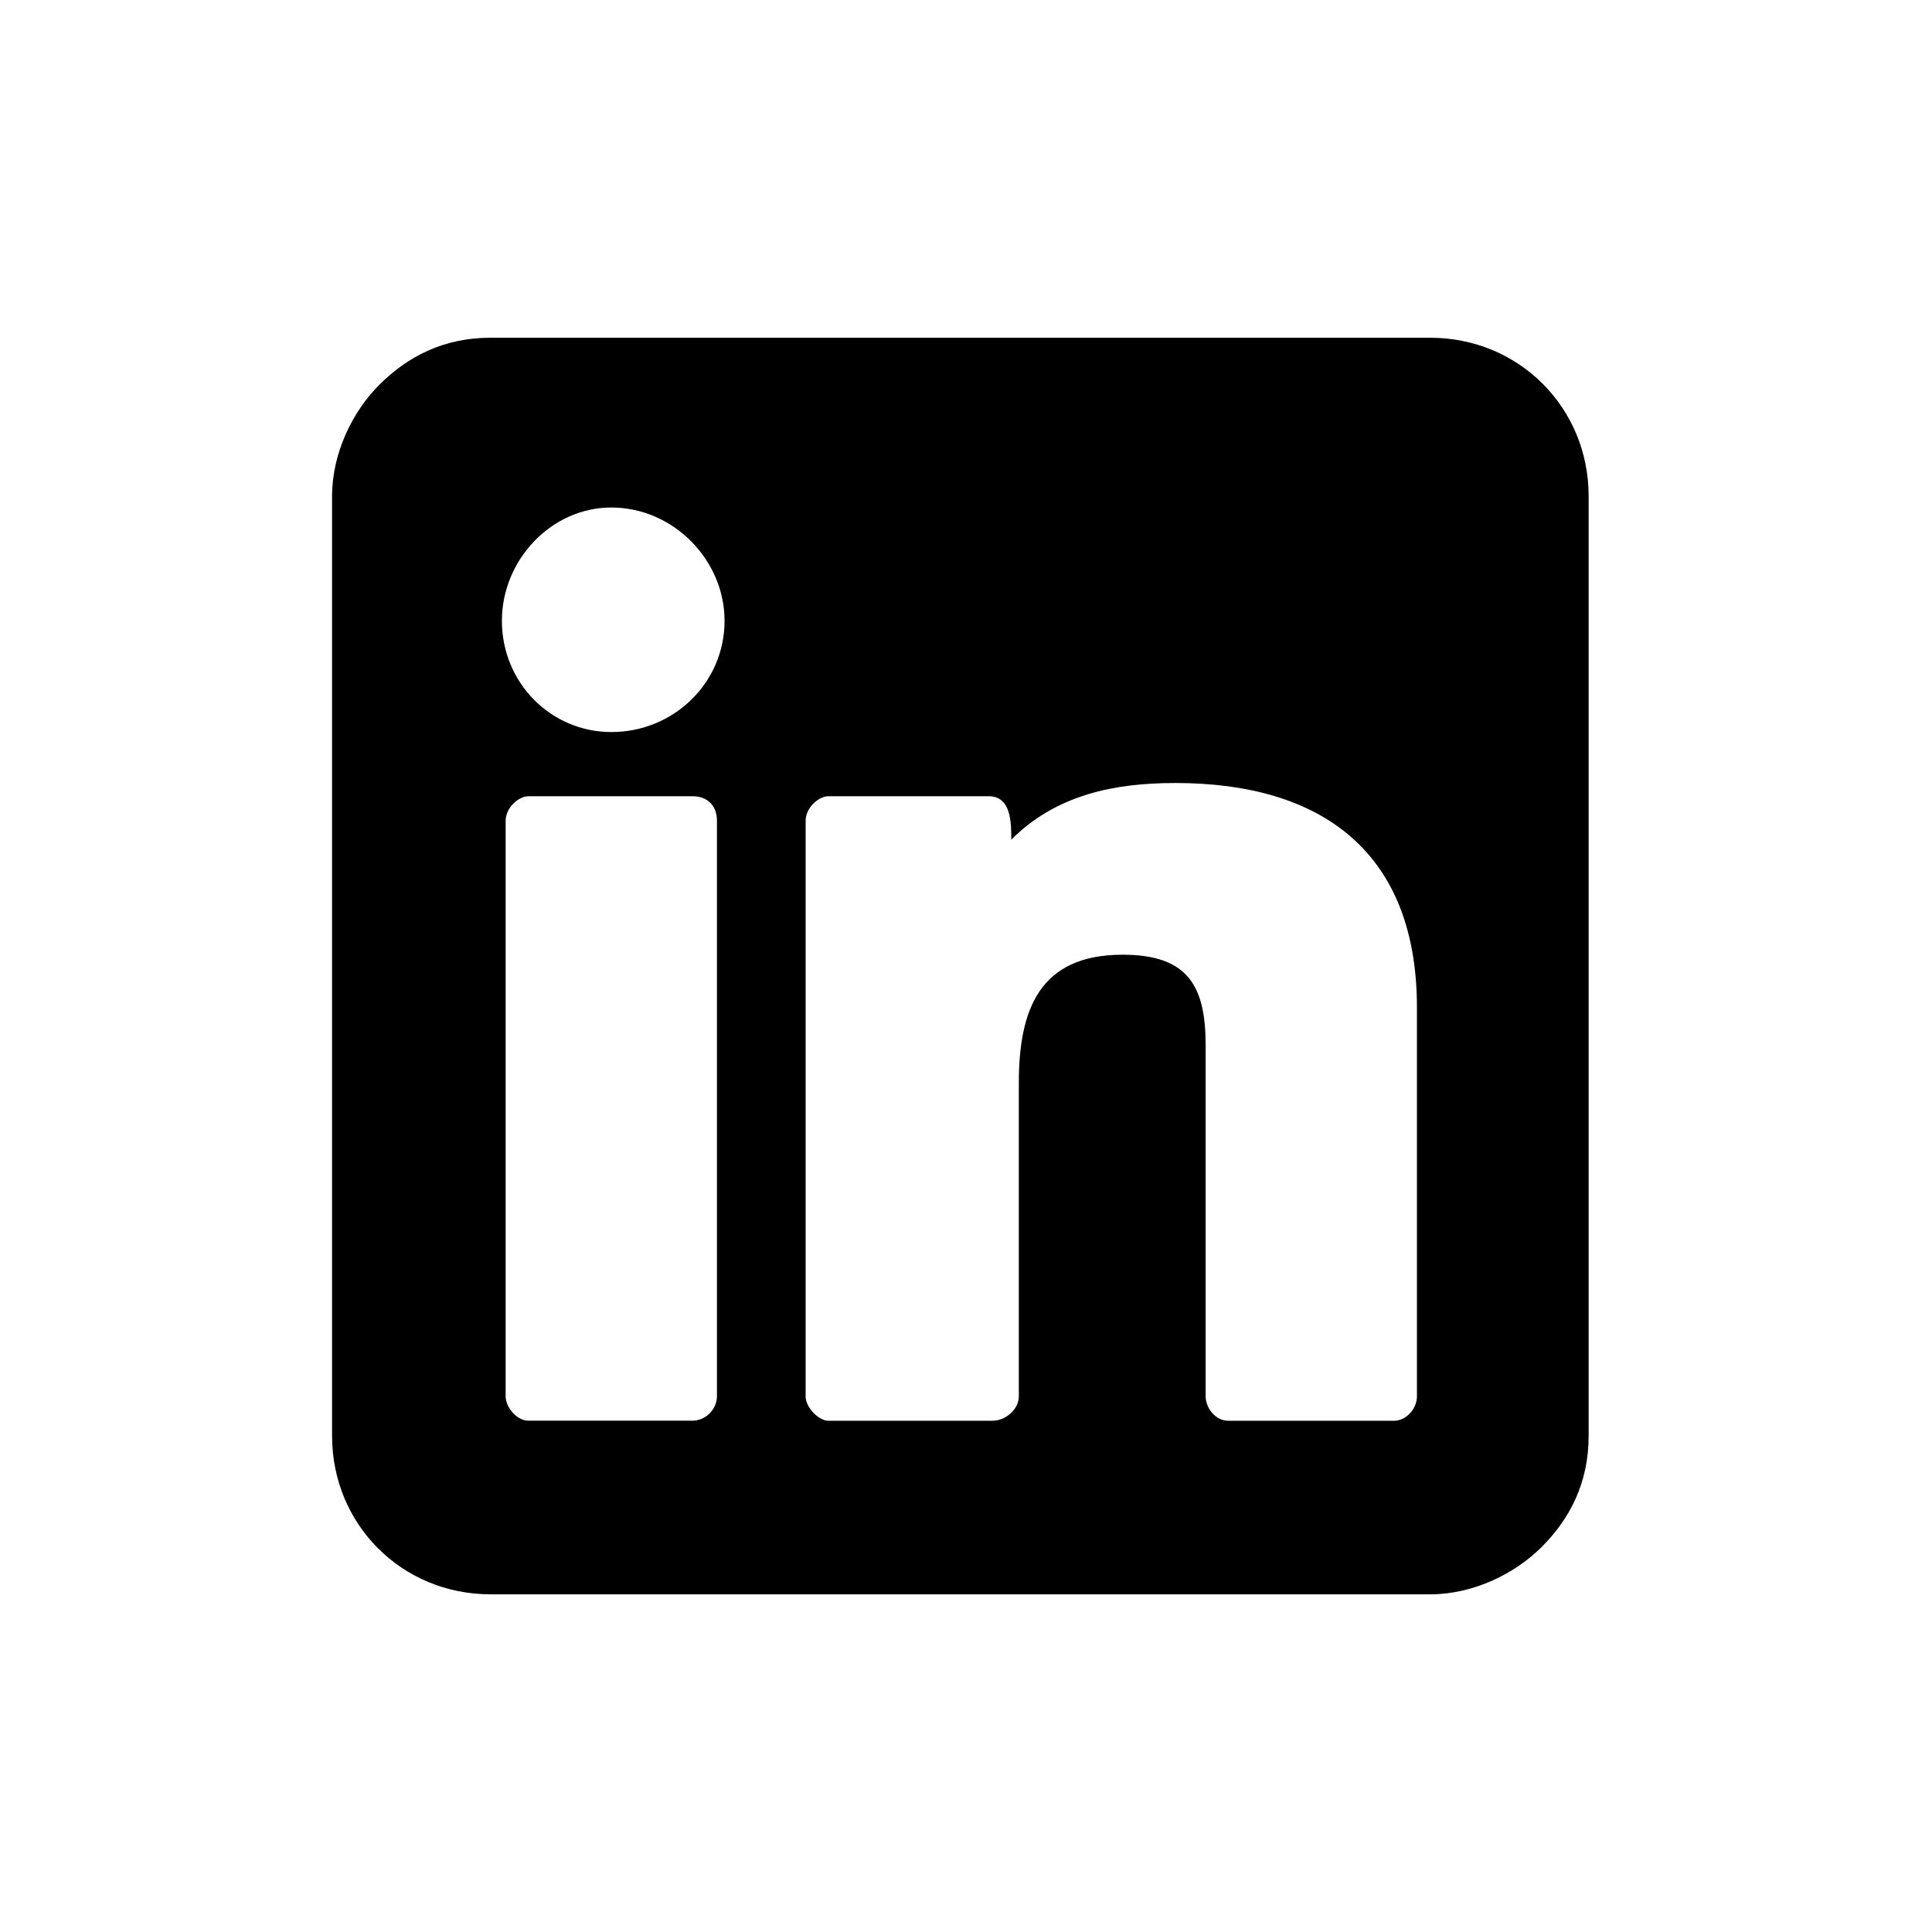
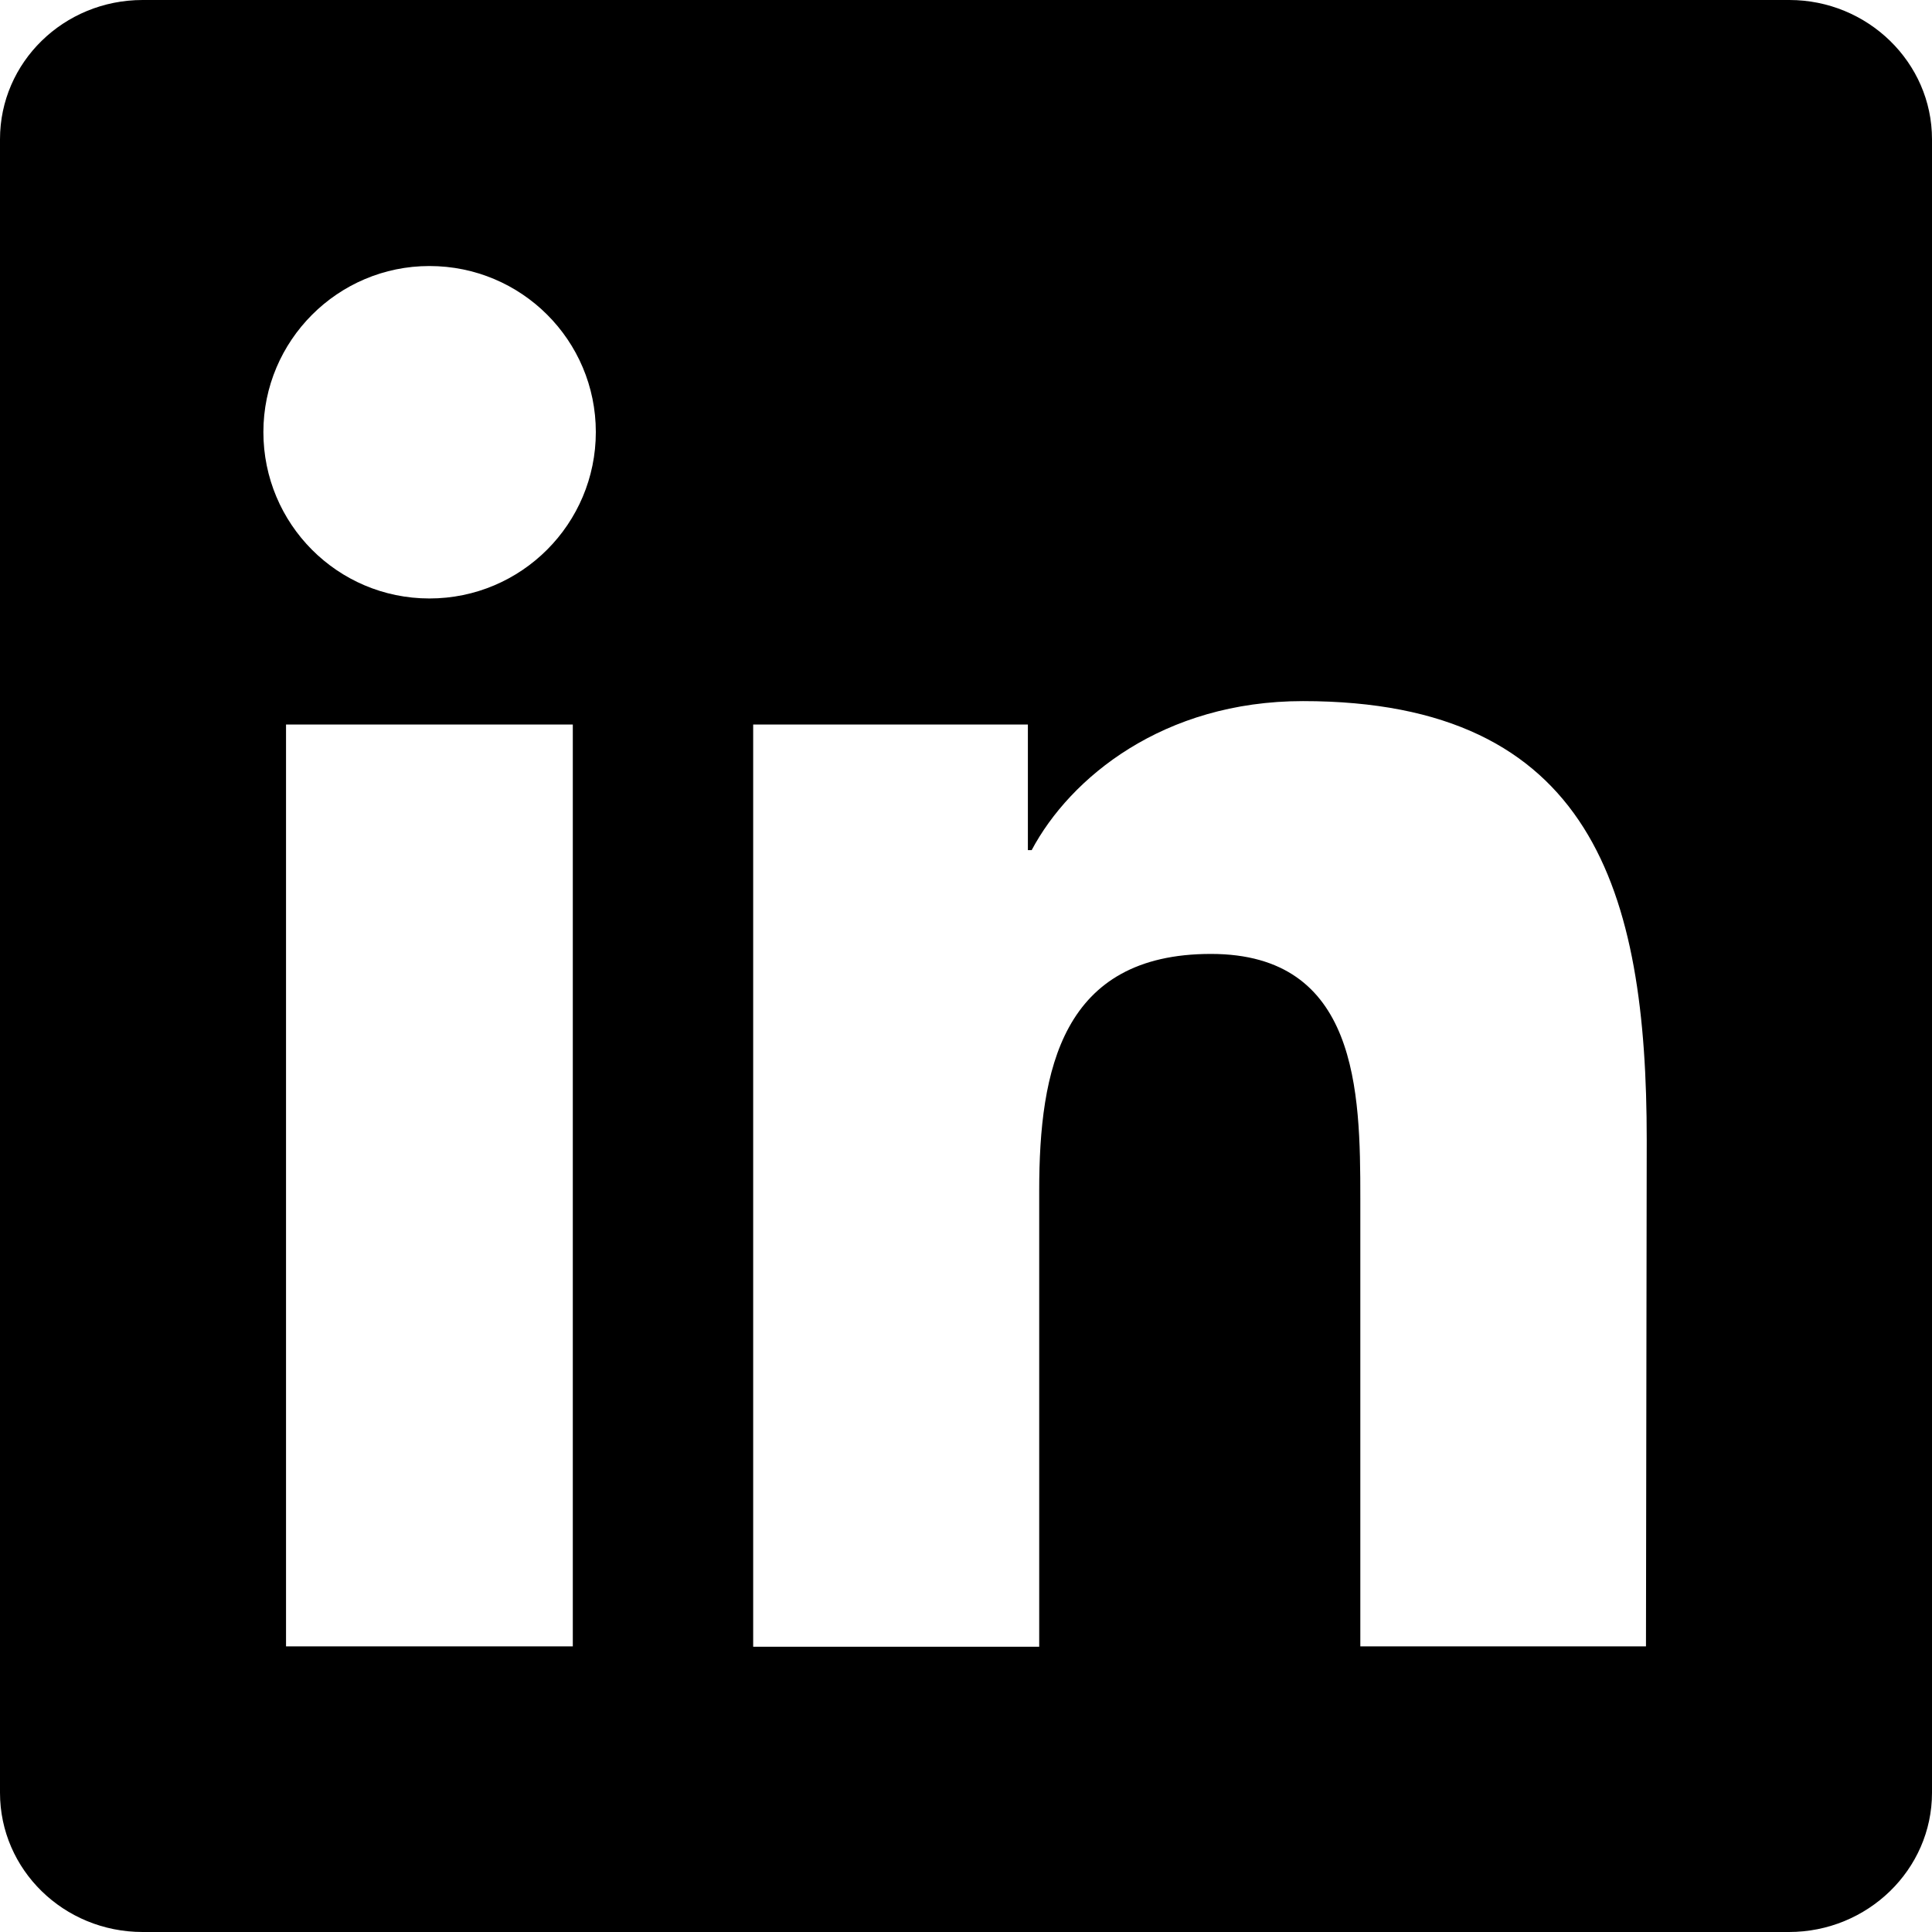
- <svg xmlns="http://www.w3.org/2000/svg" fill="#000000" width="800px" height="800px" viewBox="-5.5 0 32 32" version="1.1">
-   <path d="M0 8.219v15.563c0 1.469 1.156 2.625 2.625 2.625h15.563c0.719 0 1.406-0.344 1.844-0.781 0.469-0.469 0.781-1.063 0.781-1.844v-15.563c0-1.469-1.156-2.625-2.625-2.625h-15.563c-0.781 0-1.375 0.313-1.844 0.781-0.438 0.438-0.781 1.125-0.781 1.844zM2.813 10.281c0-1 0.813-1.875 1.813-1.875 1.031 0 1.875 0.875 1.875 1.875 0 1.031-0.844 1.844-1.875 1.844-1 0-1.813-0.813-1.813-1.844zM7.844 23.125v-9.531c0-0.219 0.219-0.406 0.375-0.406h2.656c0.375 0 0.375 0.438 0.375 0.719 0.75-0.75 1.719-0.938 2.719-0.938 2.438 0 4 1.156 4 3.719v6.438c0 0.219-0.188 0.406-0.375 0.406h-2.75c-0.219 0-0.375-0.219-0.375-0.406v-5.813c0-0.969-0.281-1.5-1.375-1.5-1.375 0-1.719 0.906-1.719 2.125v5.188c0 0.219-0.219 0.406-0.438 0.406h-2.719c-0.156 0-0.375-0.219-0.375-0.406zM2.875 23.125v-9.531c0-0.219 0.219-0.406 0.375-0.406h2.719c0.25 0 0.406 0.156 0.406 0.406v9.531c0 0.219-0.188 0.406-0.406 0.406h-2.719c-0.188 0-0.375-0.219-0.375-0.406z" />
+ <svg xmlns="http://www.w3.org/2000/svg" version="1.1" id="Layer_1" x="0px" y="0px" viewBox="0 0 512 512" style="enable-background:new 0 0 512 512;" xml:space="preserve">
+   <g>
+     <path d="M436.2,436.3h-75.7V317.5c0-28.3-0.6-64.7-39.6-64.7c-39.5,0-45.5,30.7-45.5,62.7v120.9h-75.8V192h72.8v33.3h1   c10.2-19.2,34.9-39.5,71.9-39.5c76.8,0,91.1,50.6,91.1,116.3L436.2,436.3L436.2,436.3z M113.8,158.6c-24.4,0-44-19.8-44-44.1   c0-24.2,19.7-44,44-44c24.4,0,44.1,19.7,44.1,44C157.9,138.8,138.2,158.6,113.8,158.6z M151.8,436.3h-76V192h76V436.3z M474.2,0   H37.8C16.9,0,0,16.5,0,36.9v438.2C0,495.5,16.9,512,37.8,512h436.3c20.8,0,37.9-16.5,37.9-36.9V36.9C512,16.5,494.9,0,474.2,0   L474.2,0z" />
+   </g>
</svg>
